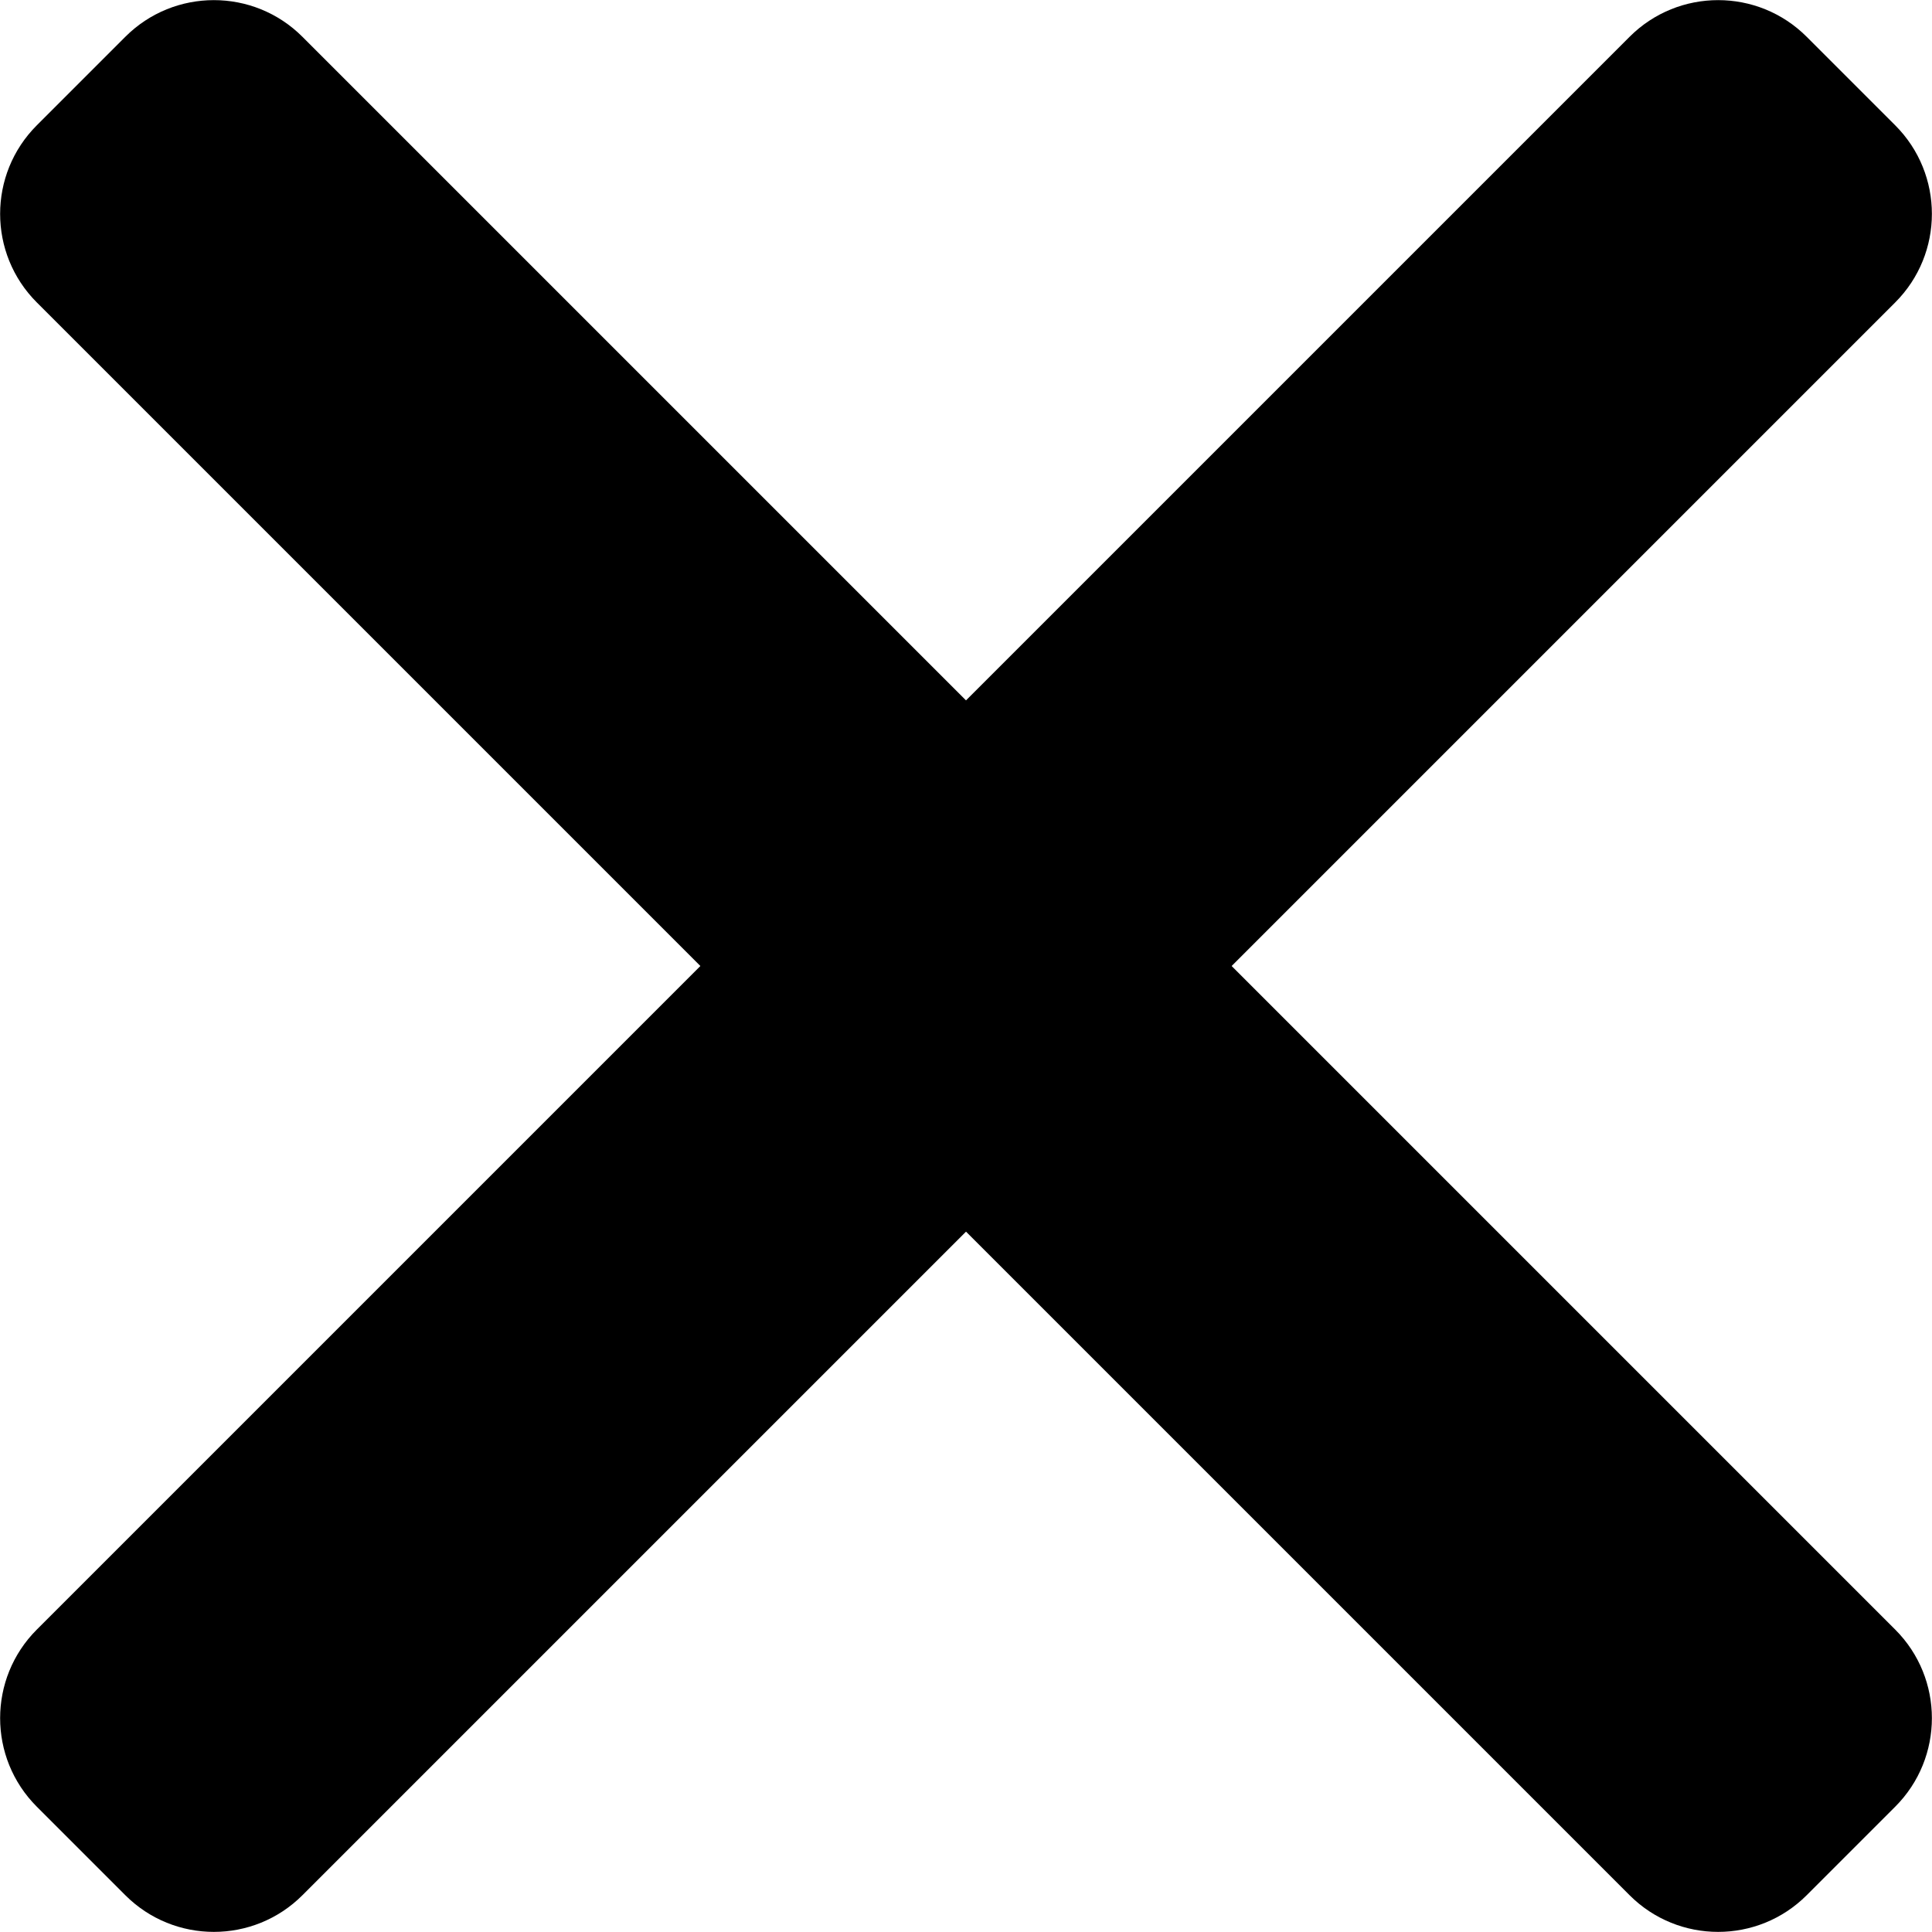
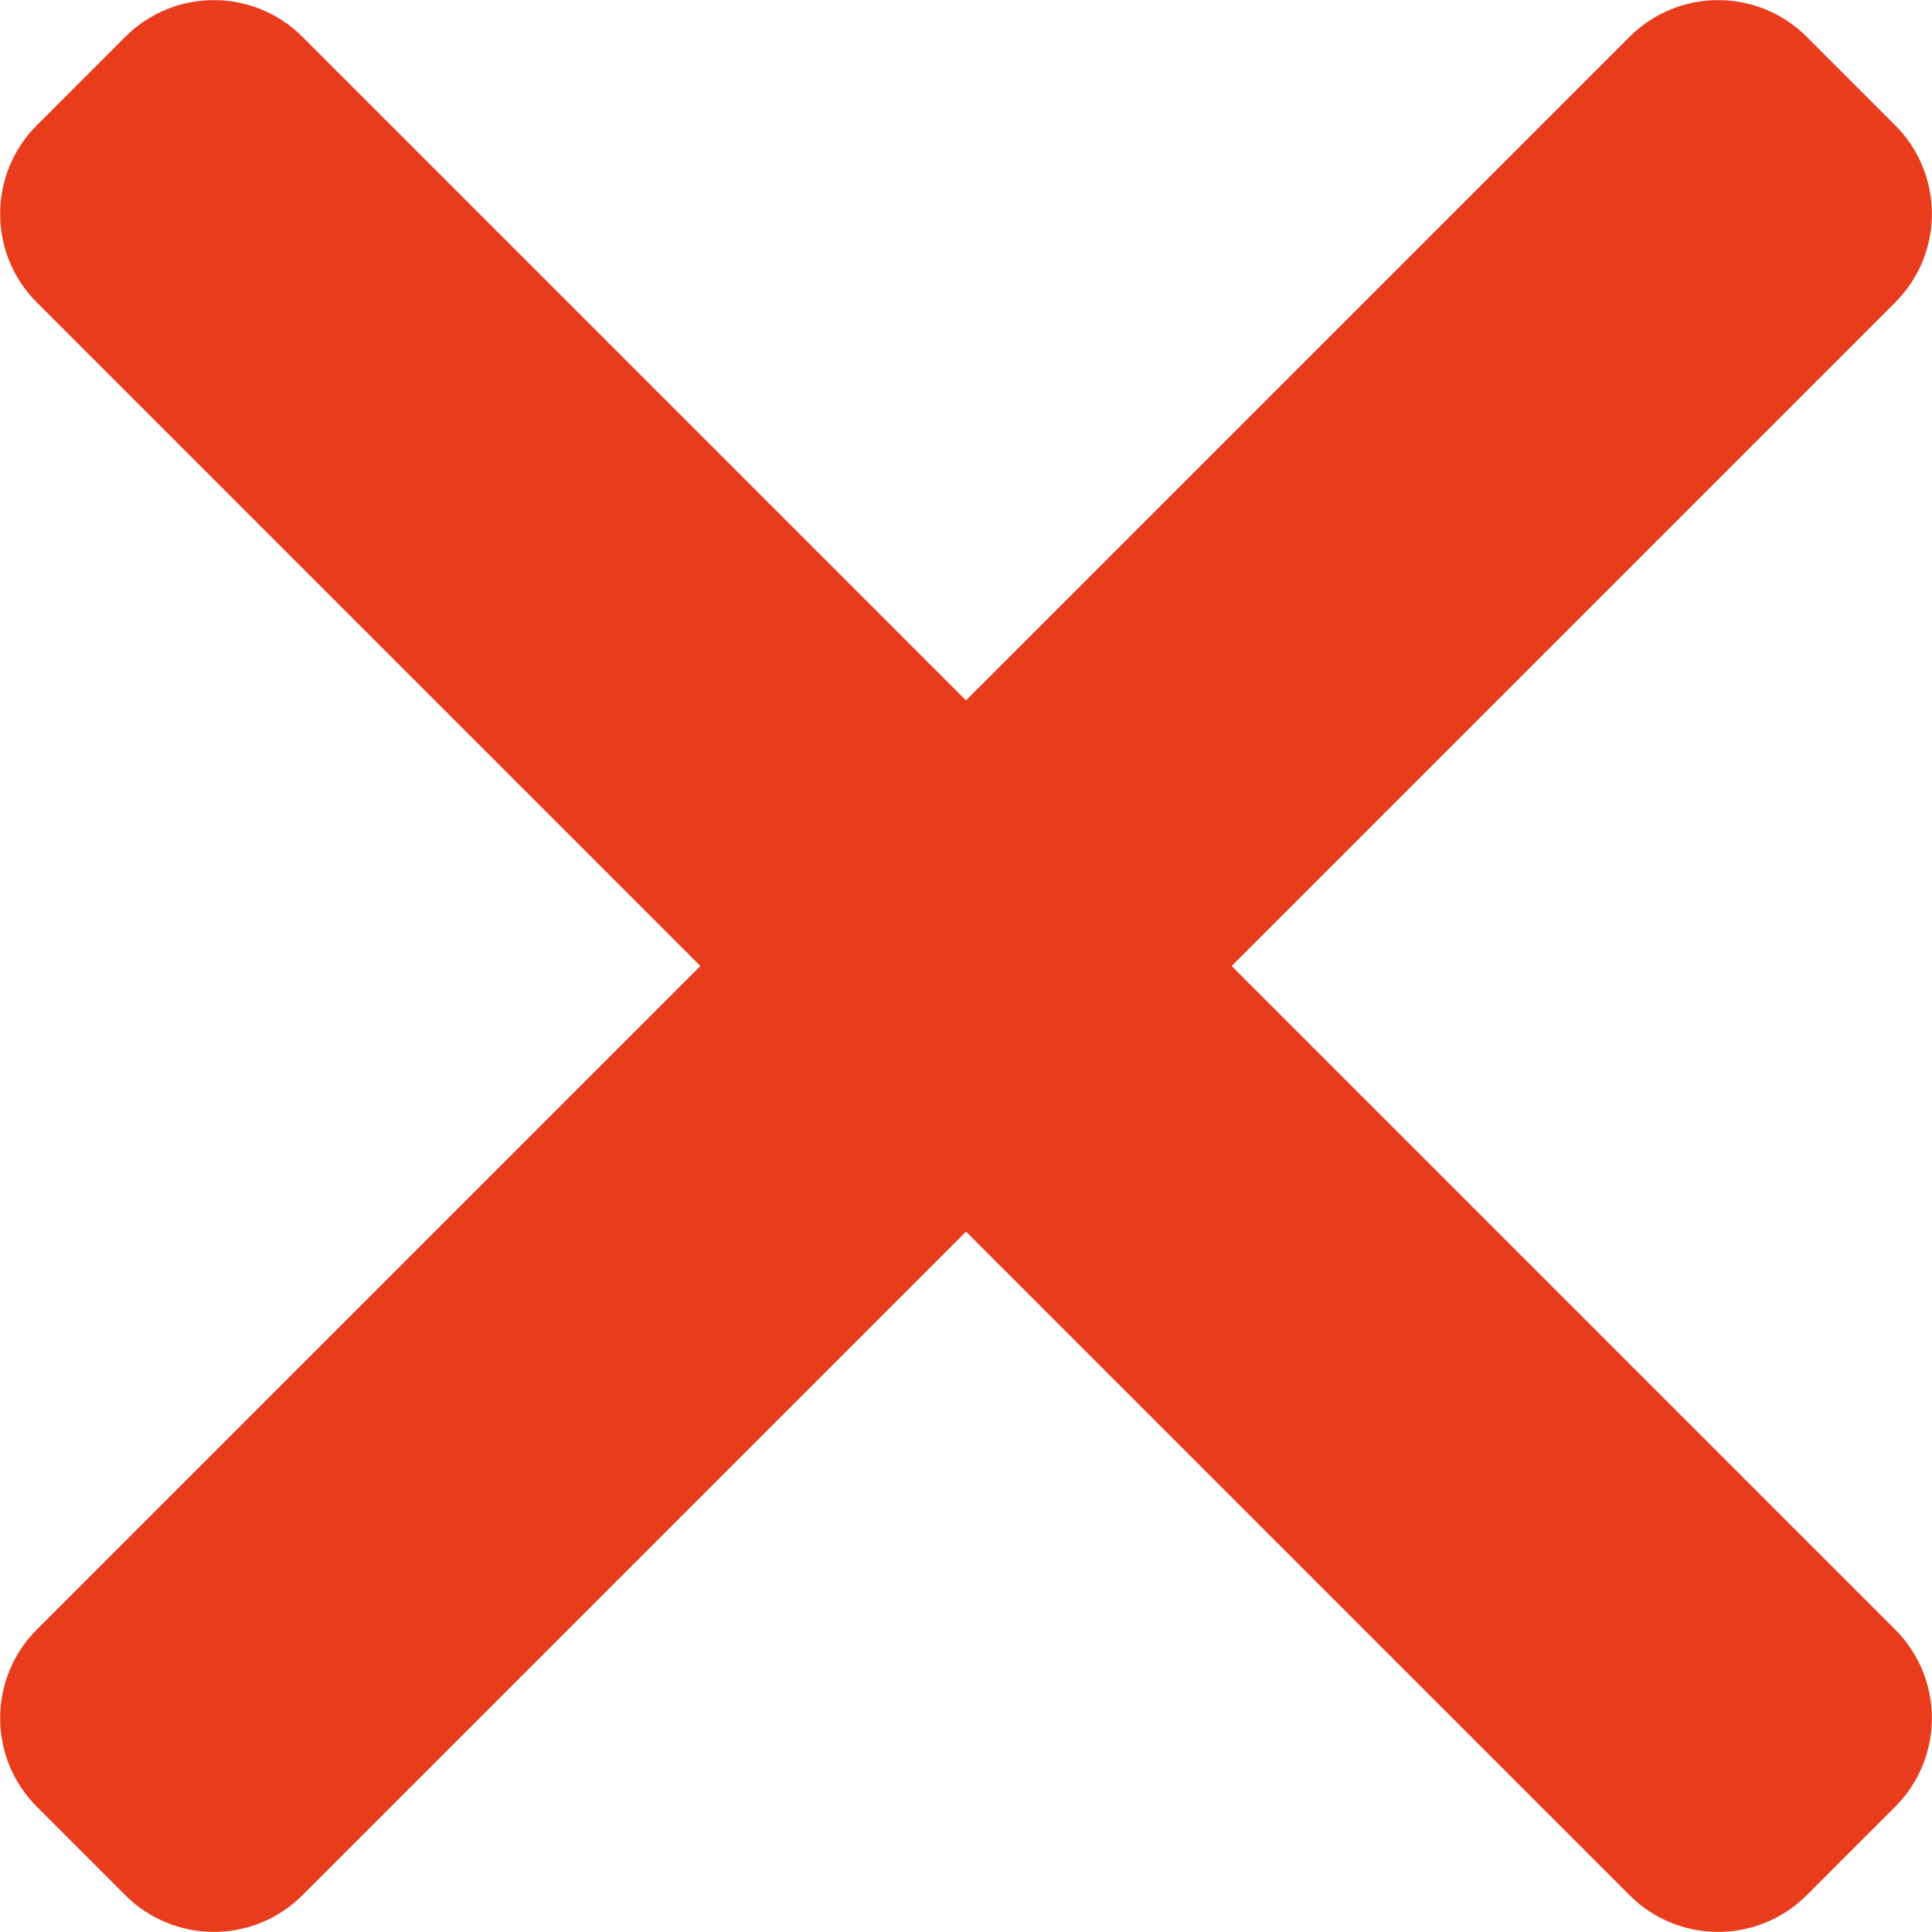
<svg xmlns="http://www.w3.org/2000/svg" width="18mm" height="18mm" viewBox="0 0 18 18" version="1.1" id="svg1">
  <defs id="defs1" />
  <g id="layer1">
-     <rect style="fill:#000000;fill-opacity:1;stroke:none;stroke-width:0;stroke-dasharray:none;paint-order:stroke markers fill" id="rect1" width="23.32" height="3.5" x="1.068" y="-1.75" ry="1.167" transform="rotate(45)" />
-     <rect style="fill:#000000;fill-opacity:1;stroke:none;stroke-width:0;stroke-dasharray:none;paint-order:stroke markers fill" id="rect6" width="23.32" height="3.5" x="-11.66" y="10.978" ry="1.167" transform="matrix(-0.7071068,0.7071068,0.7071068,0.7071068,0,0)" />
+     <rect style="fill:#e83c1d;fill-opacity:1;stroke:none;stroke-width:0;stroke-dasharray:none;paint-order:stroke markers fill" id="rect1" width="23.32" height="3.5" x="1.068" y="-1.75" ry="1.167" transform="rotate(45)" />
+     <rect style="fill:#e83c1d;fill-opacity:1;stroke:none;stroke-width:0;stroke-dasharray:none;paint-order:stroke markers fill" id="rect6" width="23.32" height="3.5" x="-11.66" y="10.978" ry="1.167" transform="matrix(-0.7071068,0.7071068,0.7071068,0.7071068,0,0)" />
  </g>
</svg>
